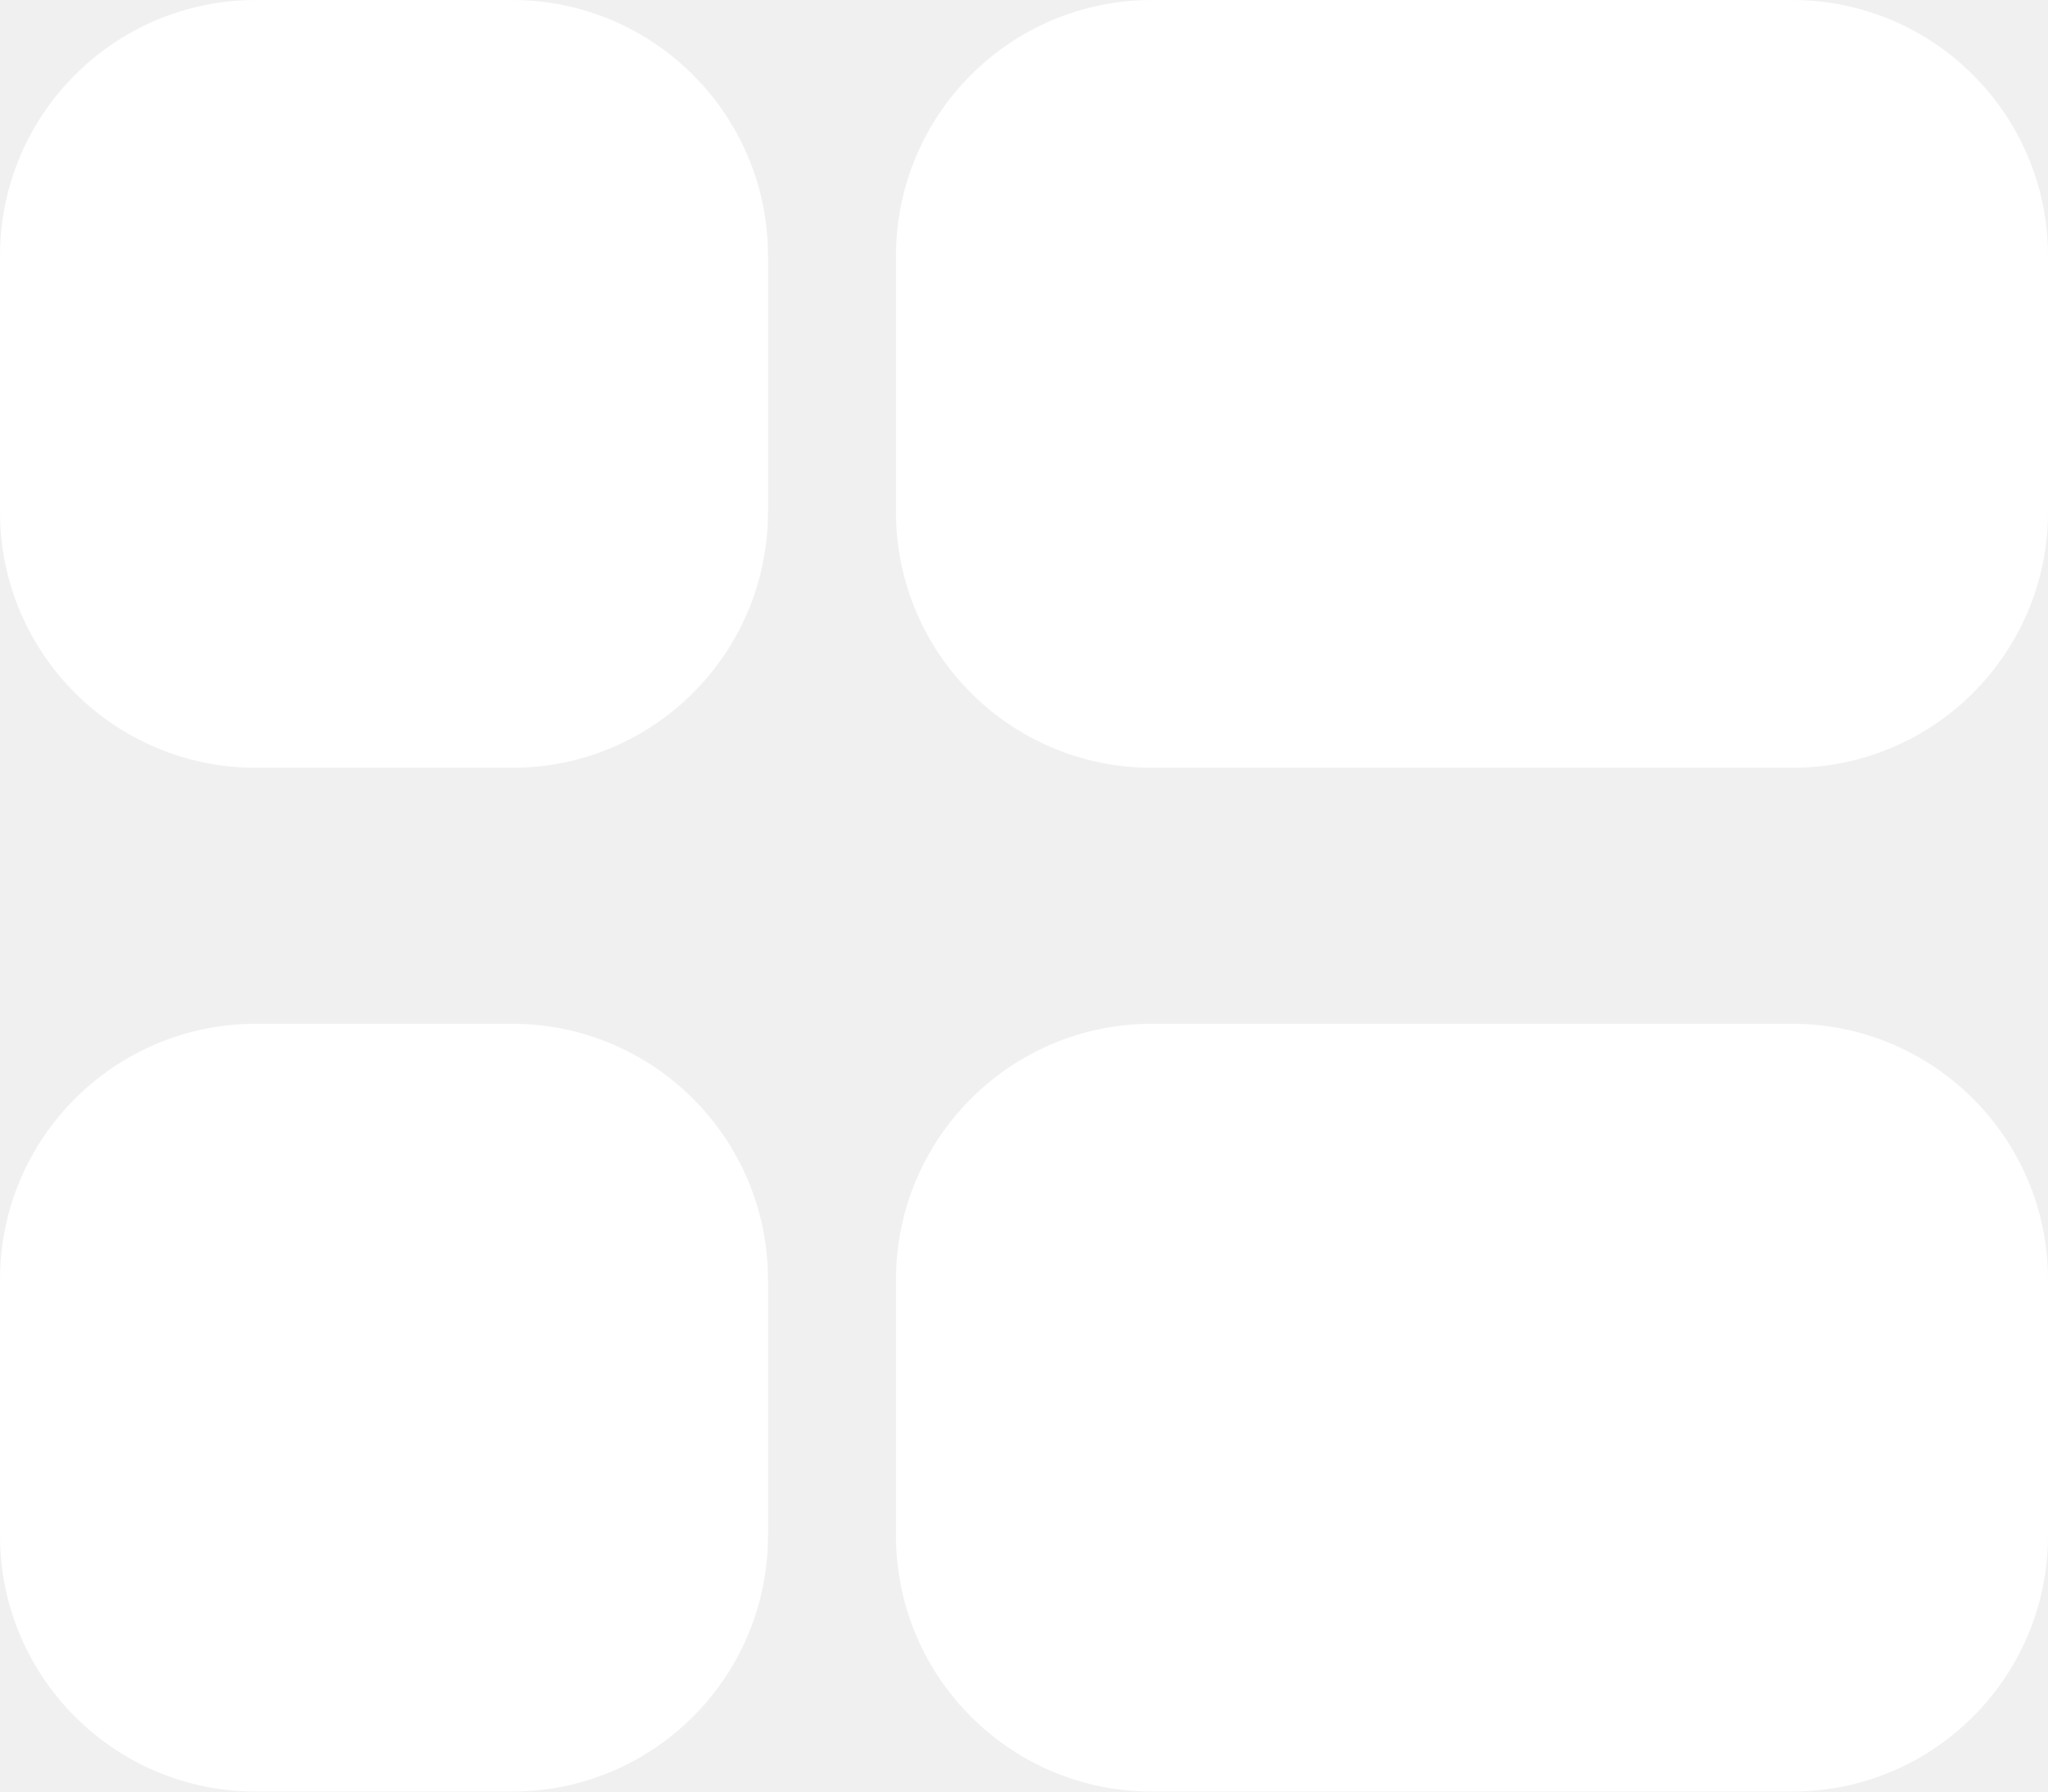
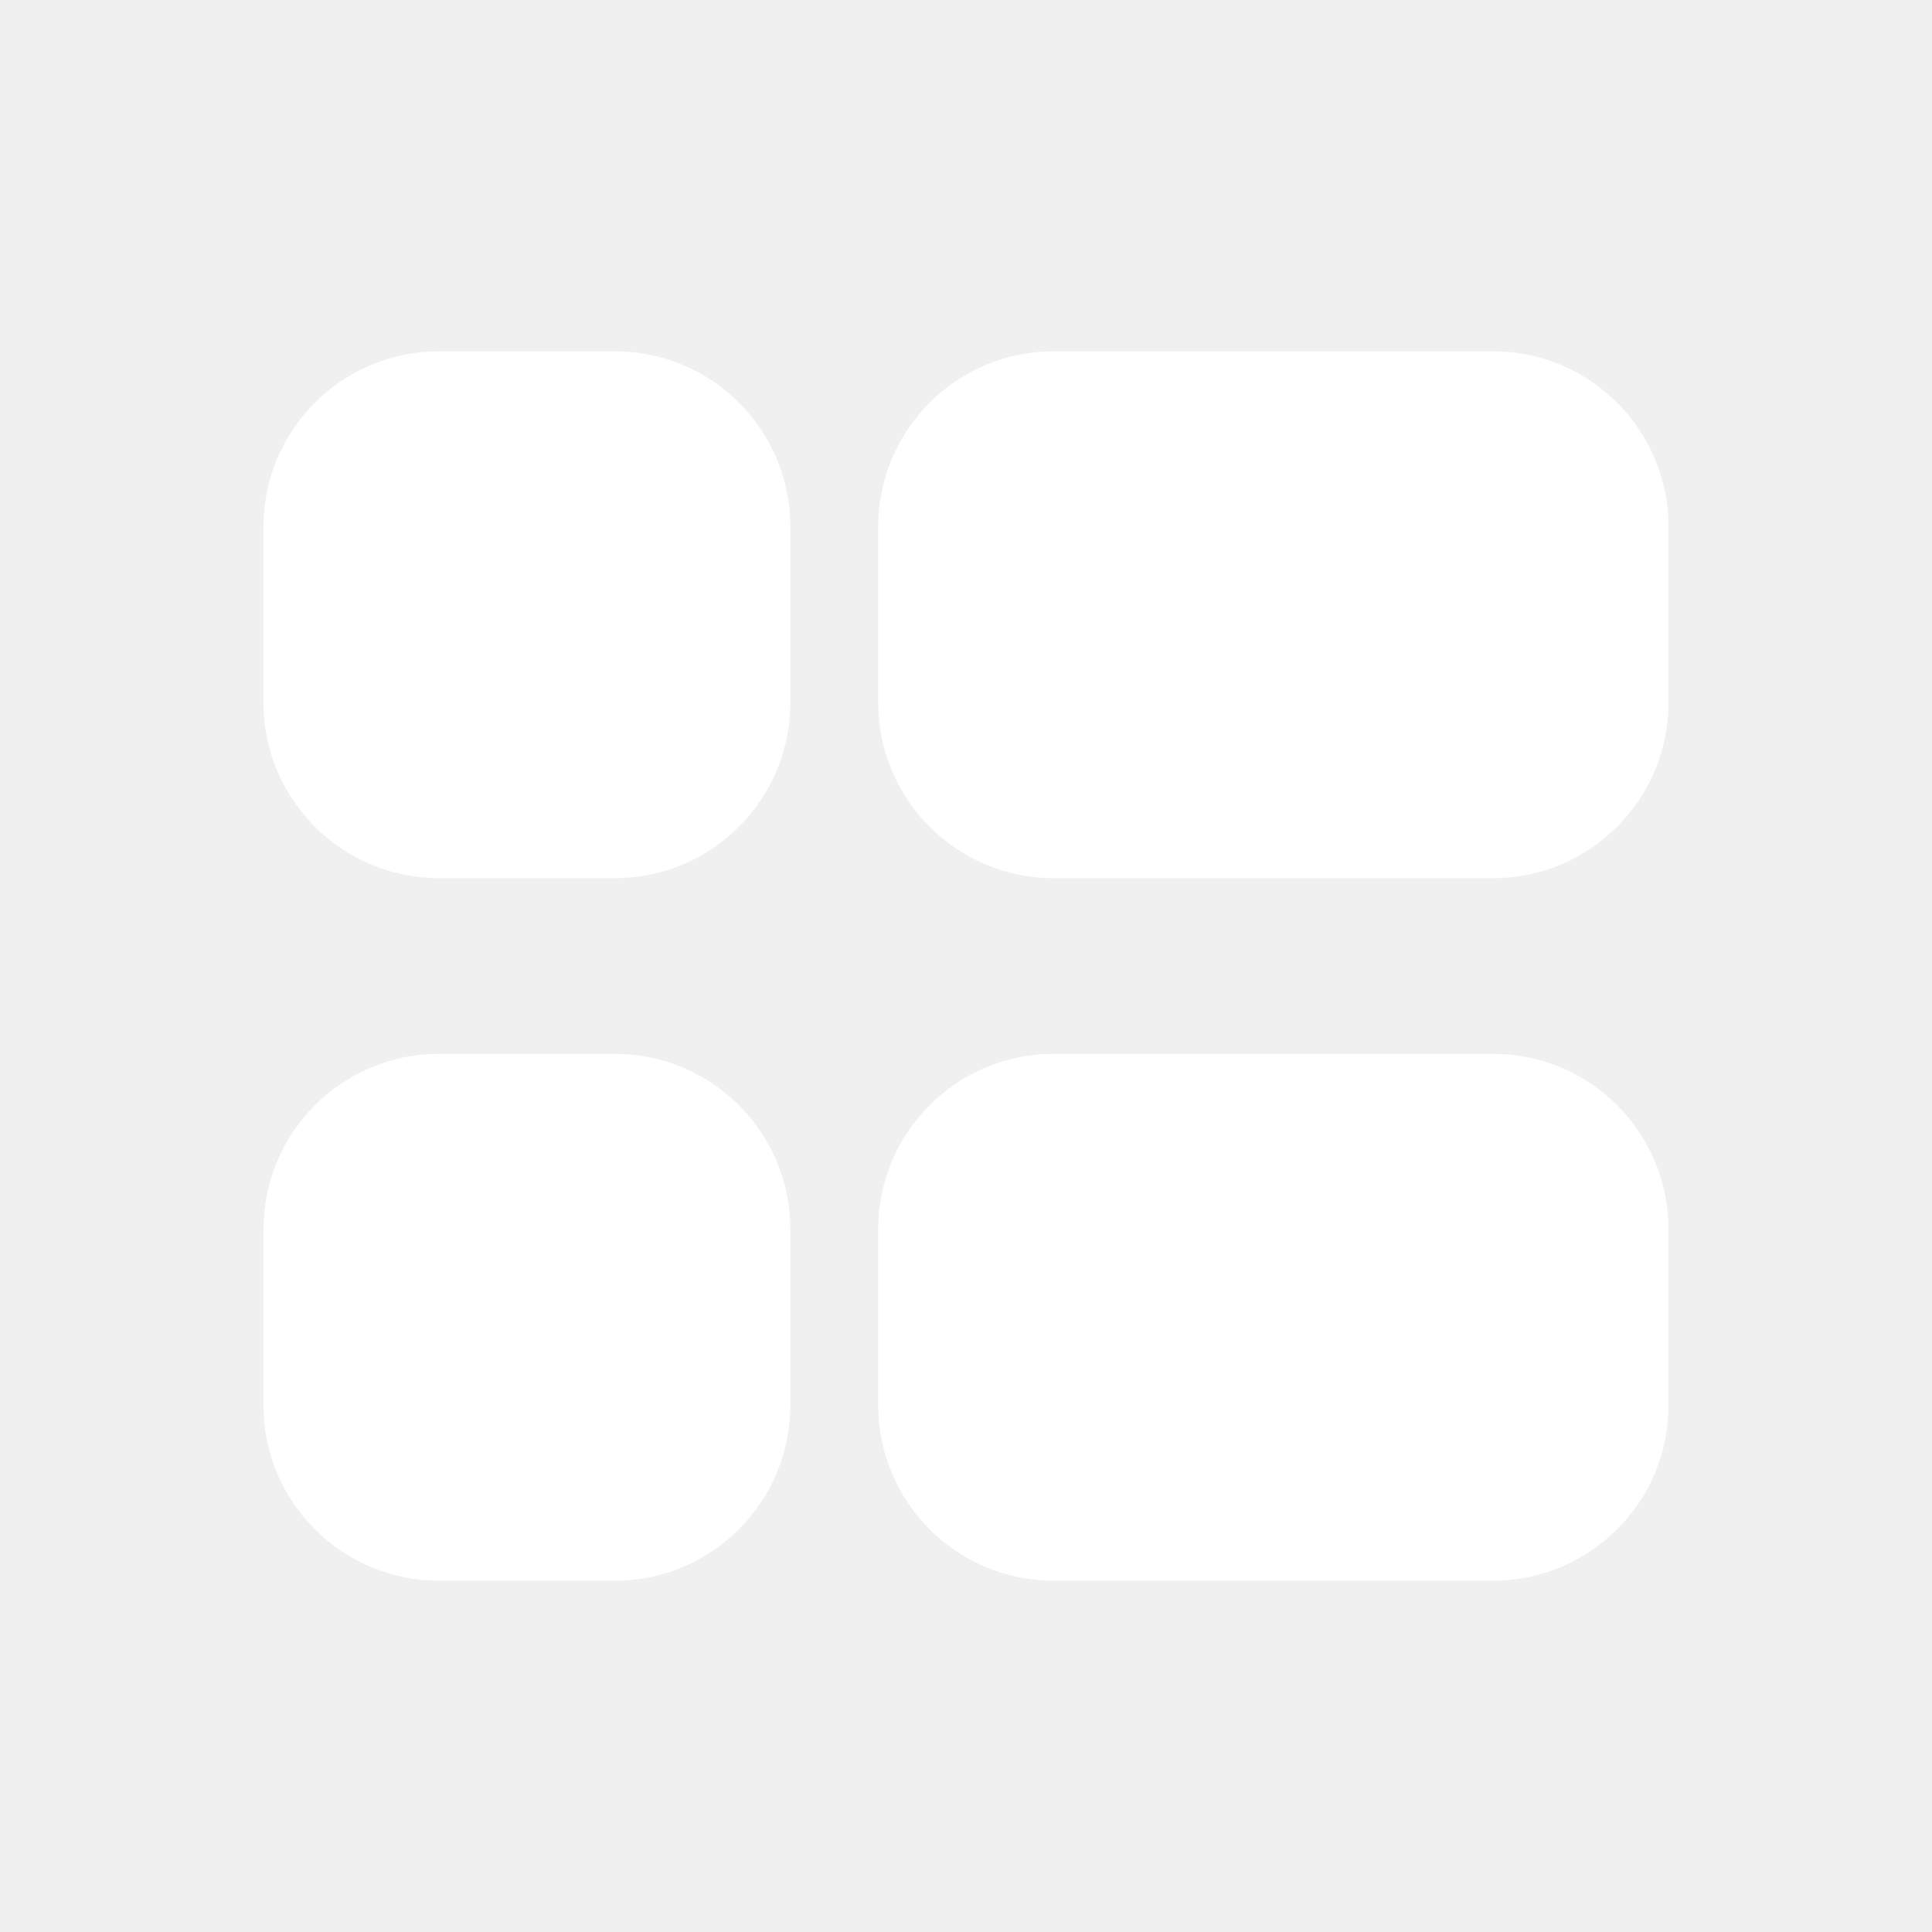
- <svg xmlns="http://www.w3.org/2000/svg" width="16" height="14" viewBox="0 0 16 14" fill="none">
-   <path d="M2 0C0.895 0 0 0.895 0 2V4C0 5.105 0.895 6 2 6H4C5.105 6 6 5.105 6 4V2C6 0.895 5.105 0 4 0H2Z" fill="white" />
-   <path d="M9 0C7.895 0 7 0.895 7 2V4C7 5.105 7.895 6 9 6H14C15.105 6 16 5.105 16 4V2C16 0.895 15.105 0 14 0H9Z" fill="white" />
-   <path d="M2 8C0.895 8 0 8.895 0 10V12C0 13.105 0.895 14 2 14H4C5.105 14 6 13.105 6 12V10C6 8.895 5.105 8 4 8H2Z" fill="white" />
-   <path d="M9 8C7.895 8 7 8.895 7 10V12C7 13.105 7.895 14 9 14H14C15.105 14 16 13.105 16 12V10C16 8.895 15.105 8 14 8H9Z" fill="white" />
+ <svg xmlns="http://www.w3.org/2000/svg" width="22" height="22" viewBox="0 0 22 22" fill="none">
+   <path d="M5 4C3.895 4 3 4.895 3 6V8C3 9.105 3.895 10 5 10H7C8.105 10 9 9.105 9 8V6C9 4.895 8.105 4 7 4H5Z" fill="white" />
+   <path d="M12 4C10.895 4 10 4.895 10 6V8C10 9.105 10.895 10 12 10H17C18.105 10 19 9.105 19 8V6C19 4.895 18.105 4 17 4H12Z" fill="white" />
+   <path d="M5 12C3.895 12 3 12.895 3 14V16C3 17.105 3.895 18 5 18H7C8.105 18 9 17.105 9 16V14C9 12.895 8.105 12 7 12H5Z" fill="white" />
+   <path d="M12 12C10.895 12 10 12.895 10 14V16C10 17.105 10.895 18 12 18H17C18.105 18 19 17.105 19 16V14C19 12.895 18.105 12 17 12H12Z" fill="white" />
</svg>
